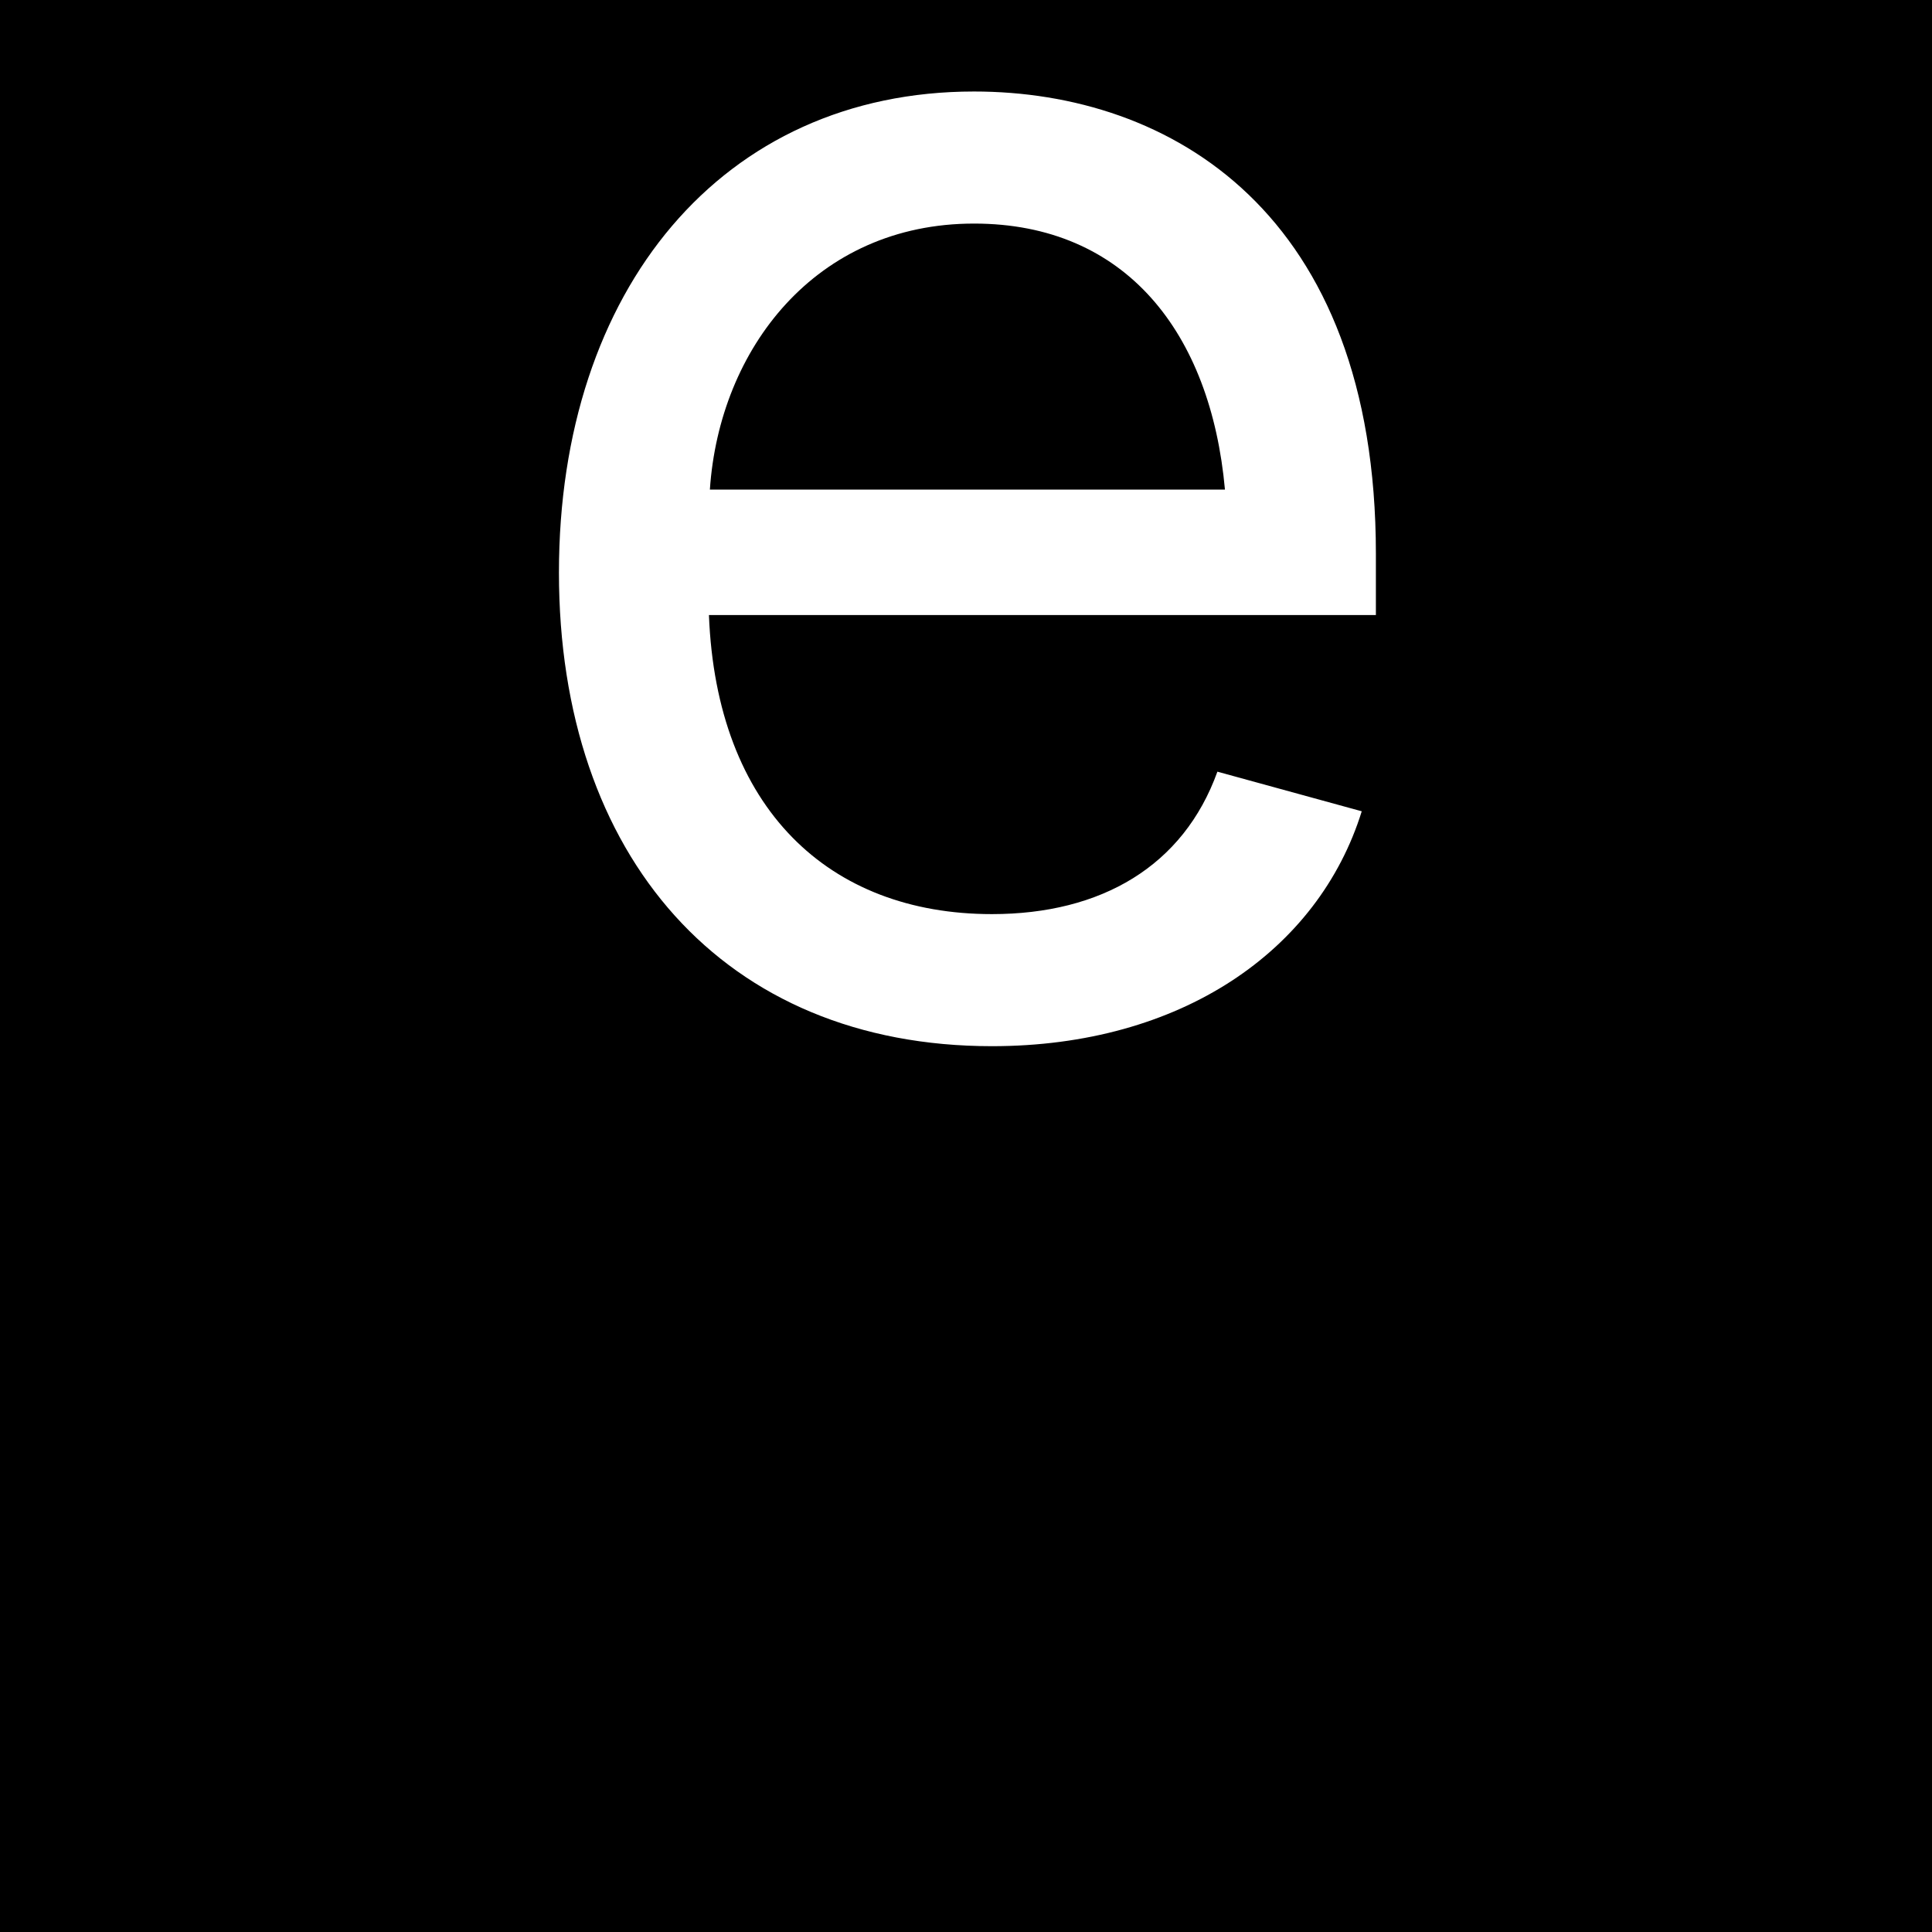
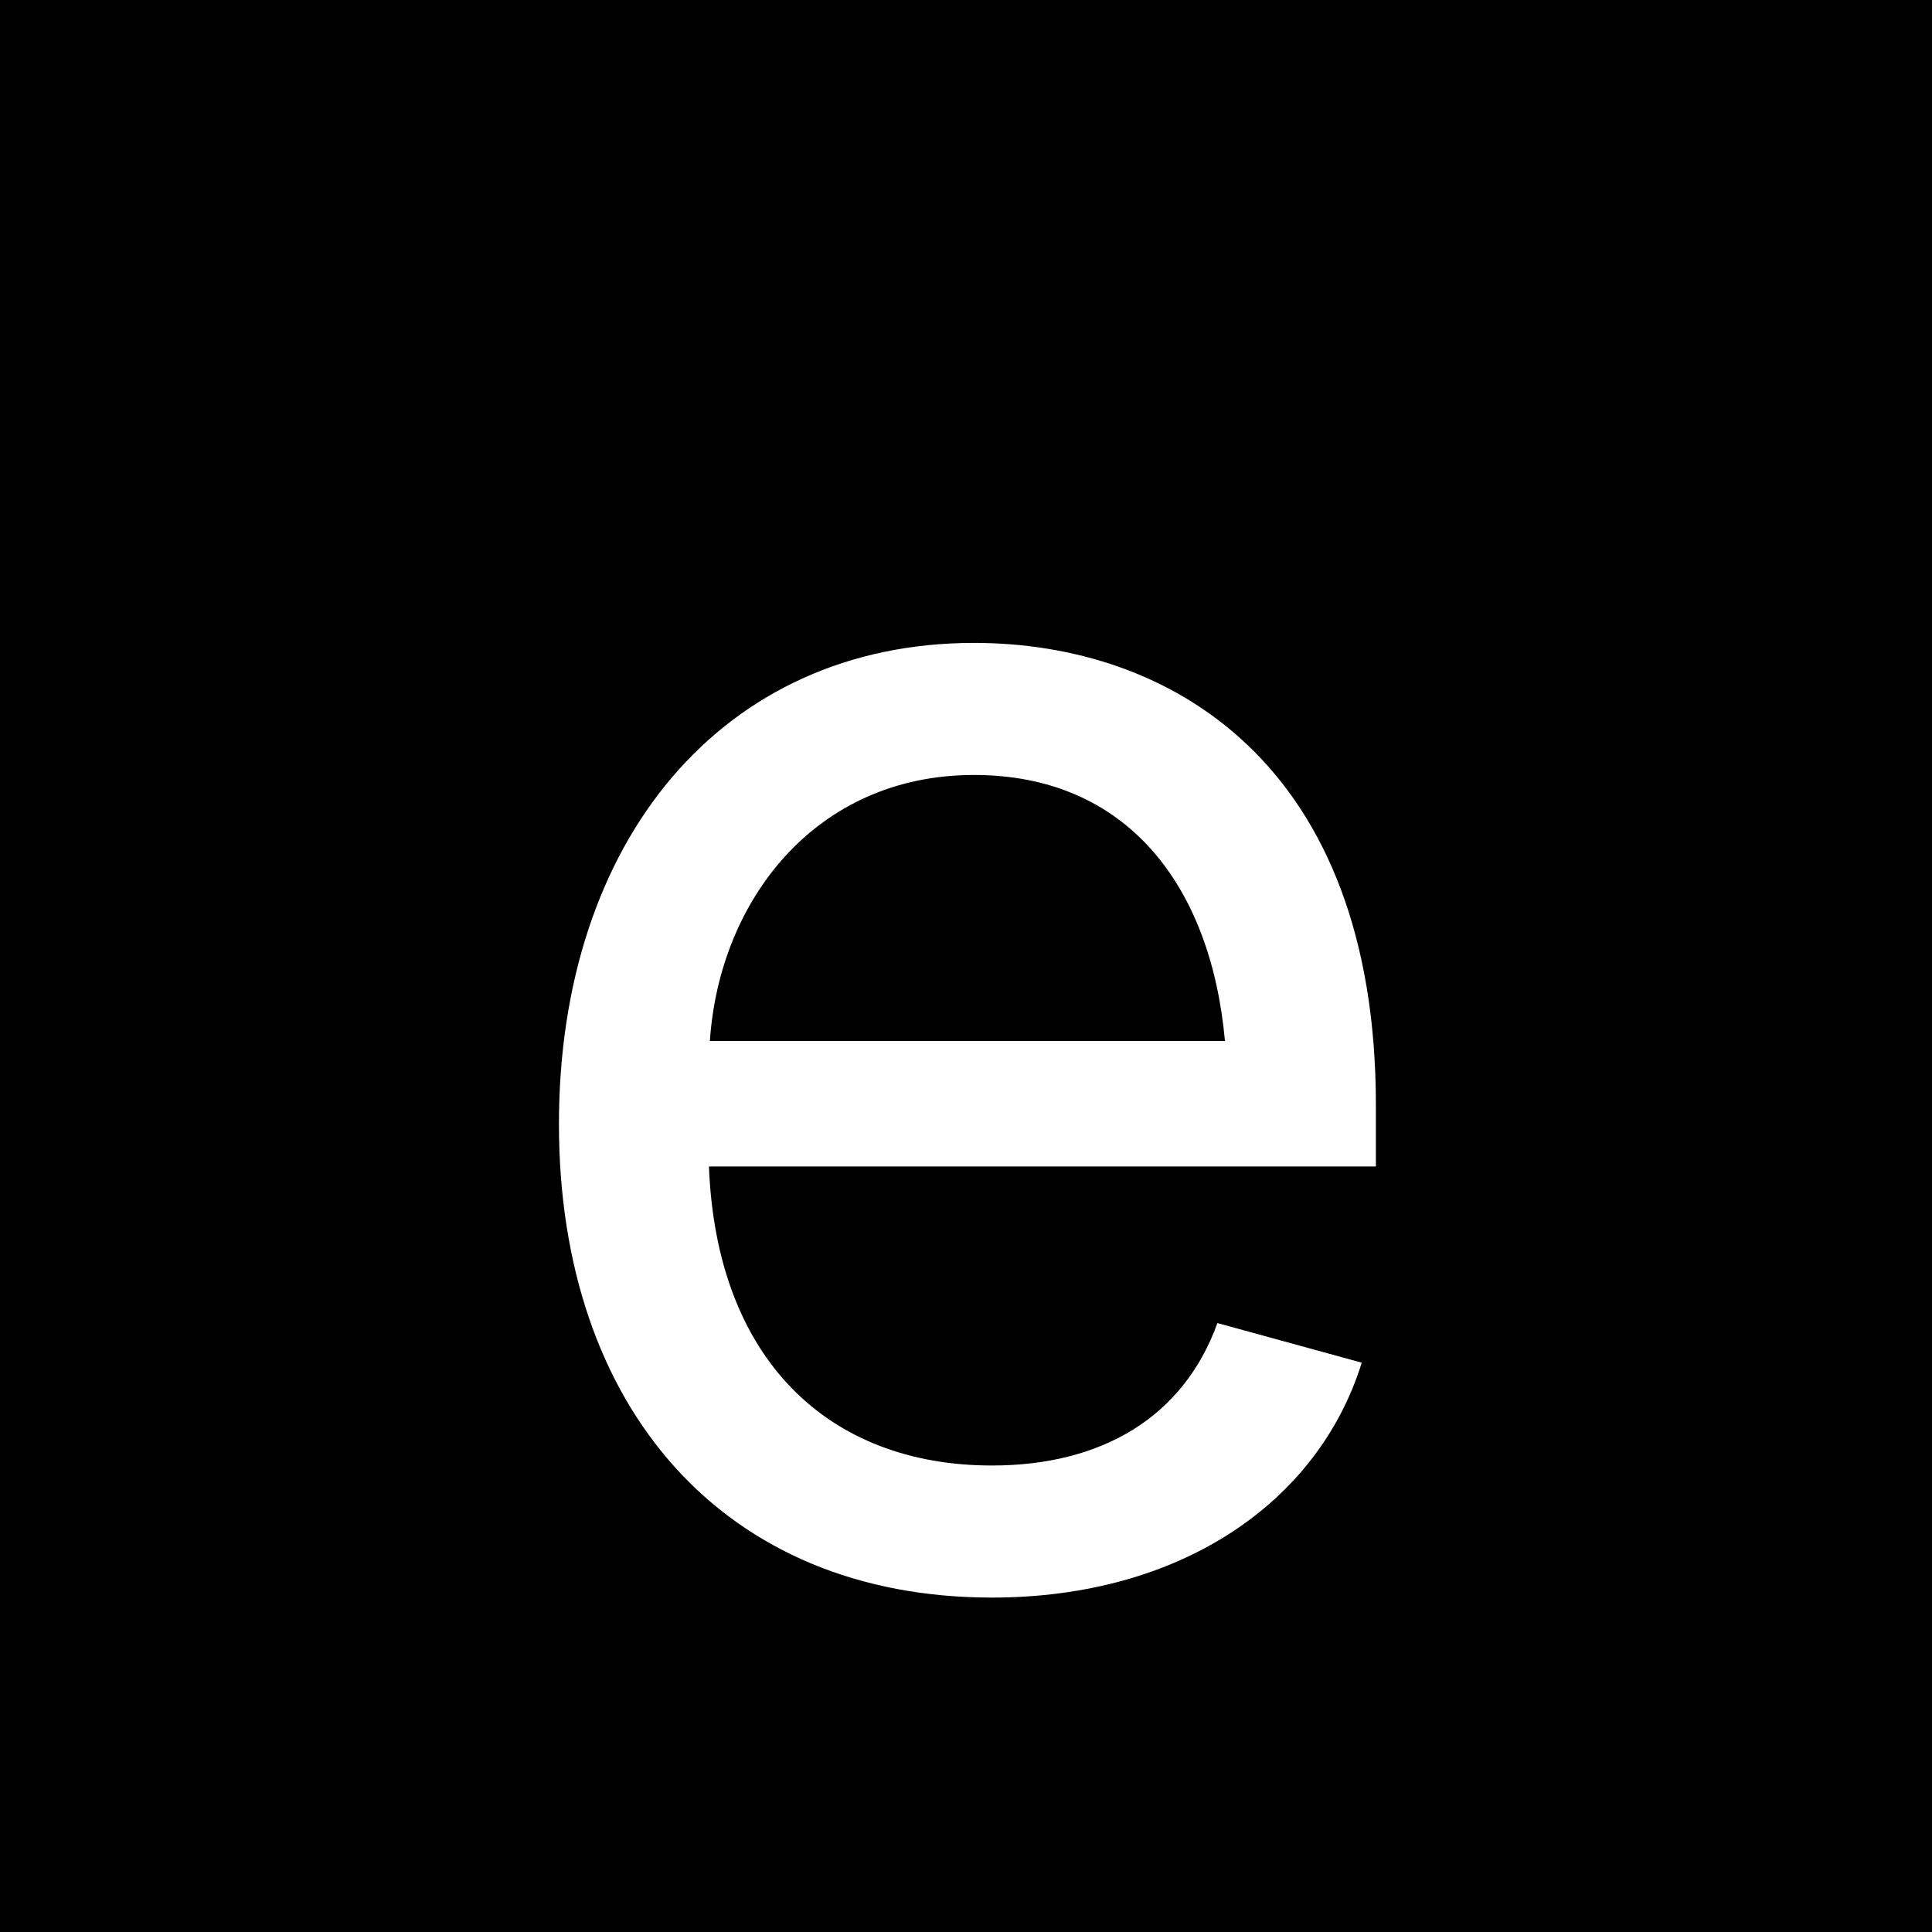
<svg xmlns="http://www.w3.org/2000/svg" width="32" height="32" viewBox="0 0 32 32">
  <rect width="32" height="32" fill="#000000" />
-   <text x="16" y="17" font-family="system-ui, -apple-system, sans-serif" font-size="28" font-weight="normal" text-anchor="middle" fill="#ffffff">e</text>
+   <text x="16" y="16" font-family="system-ui, -apple-system, sans-serif" font-size="28" font-weight="normal" text-anchor="middle" dominant-baseline="middle" fill="#ffffff">e</text>
</svg>
